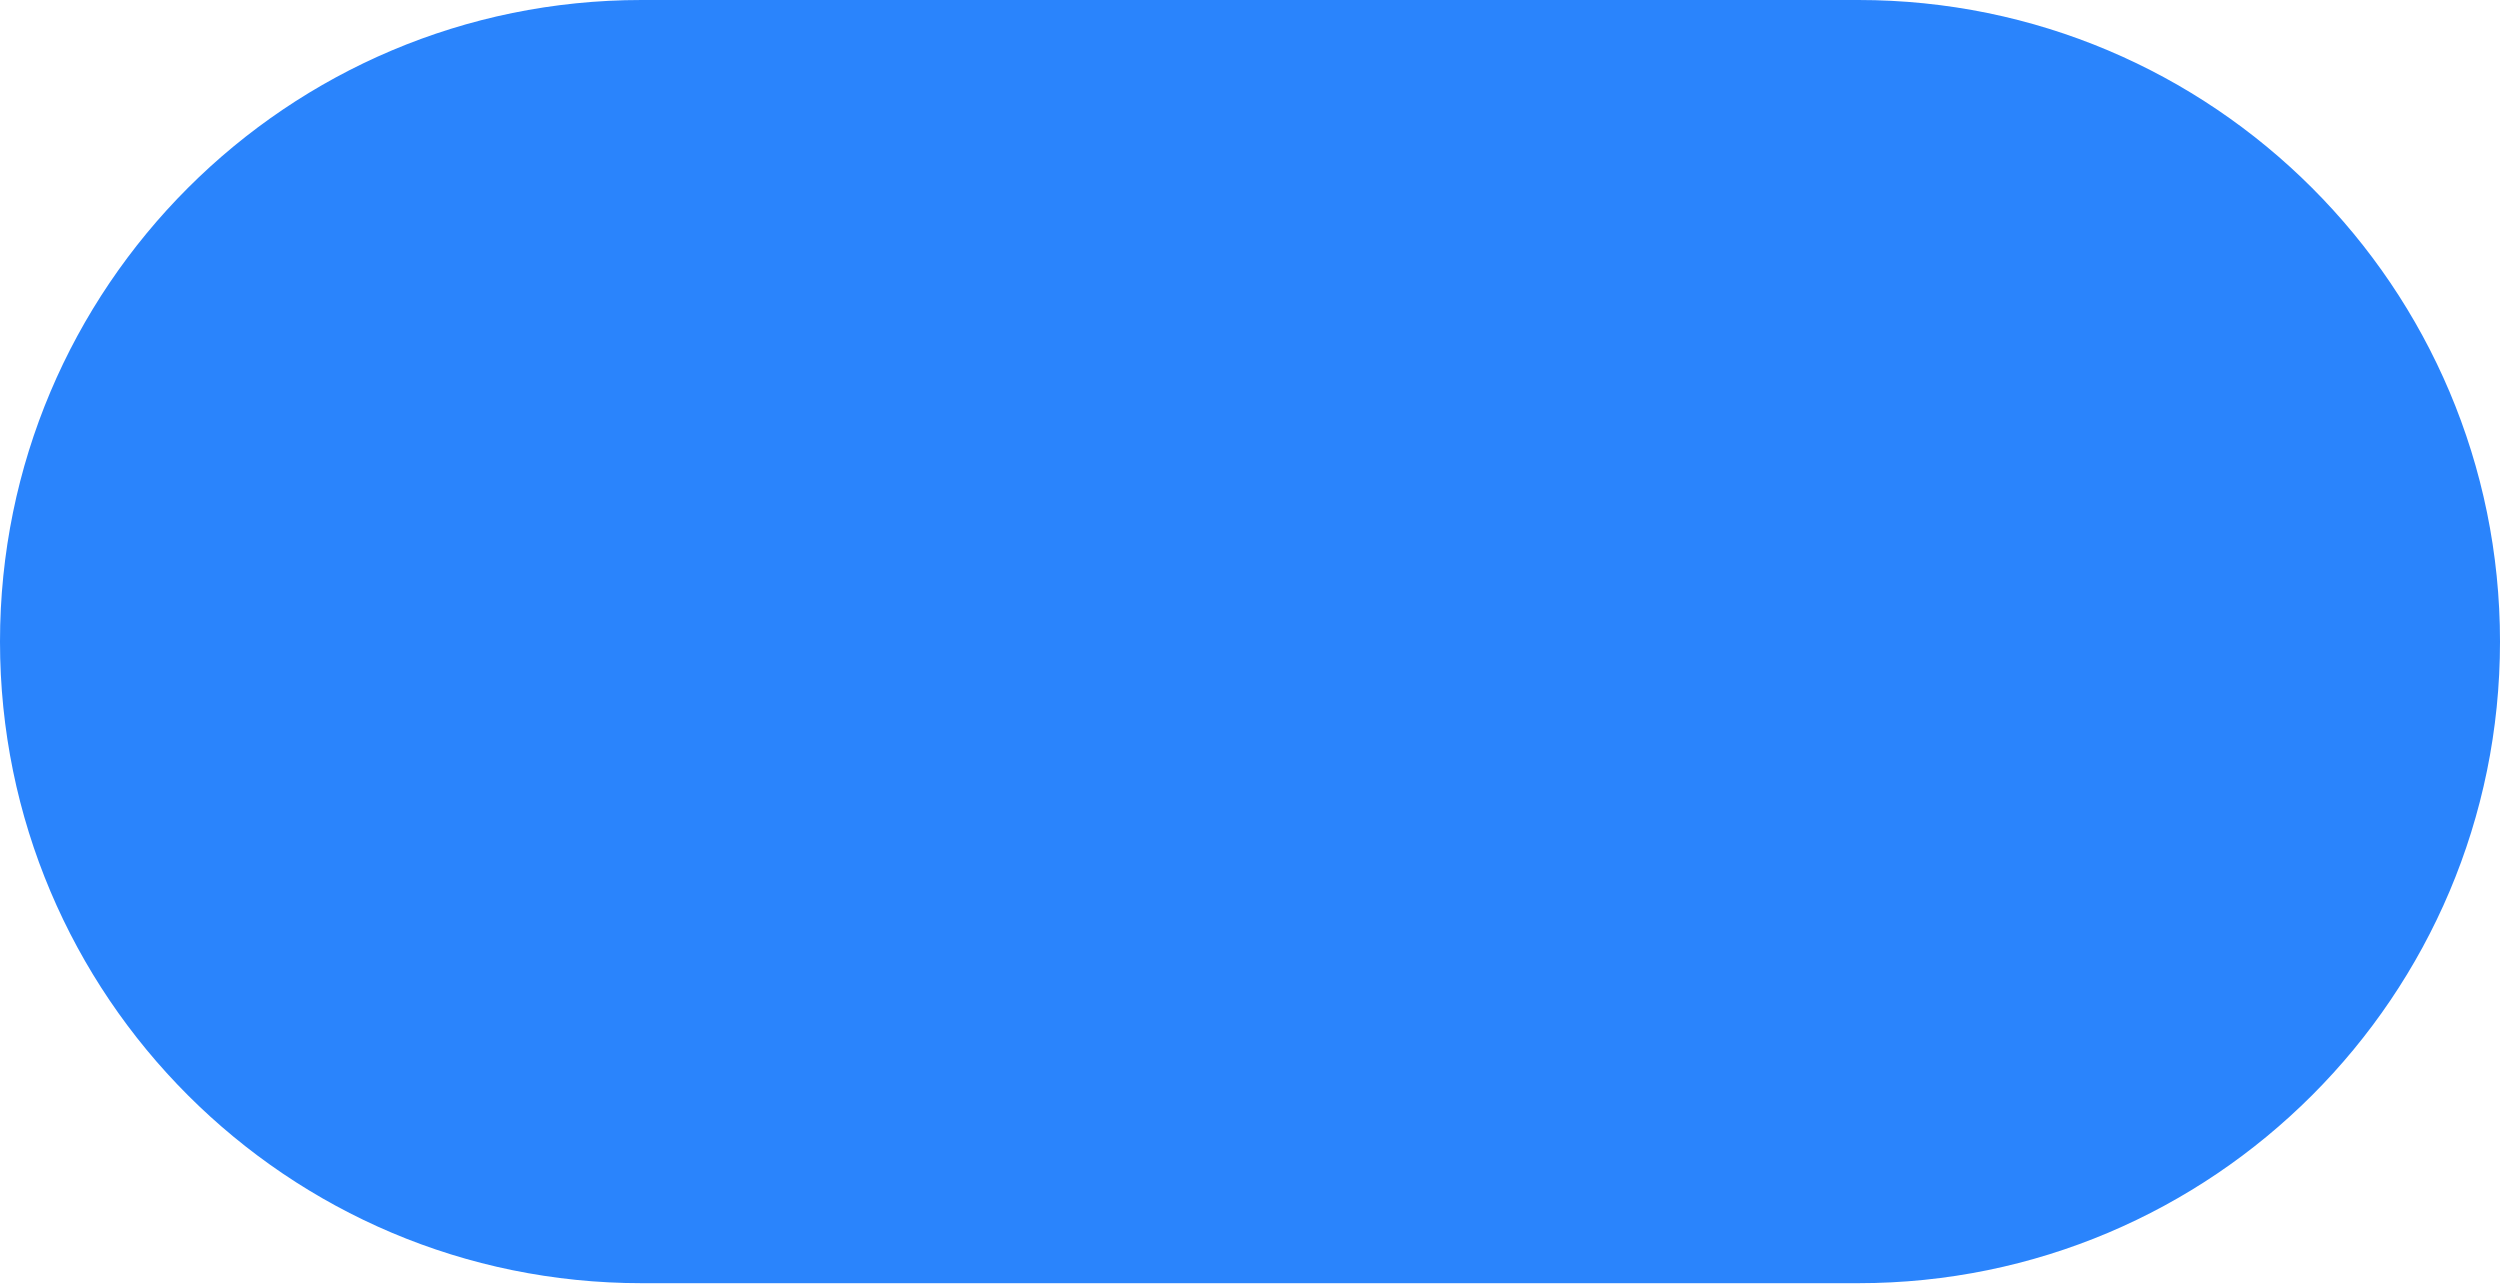
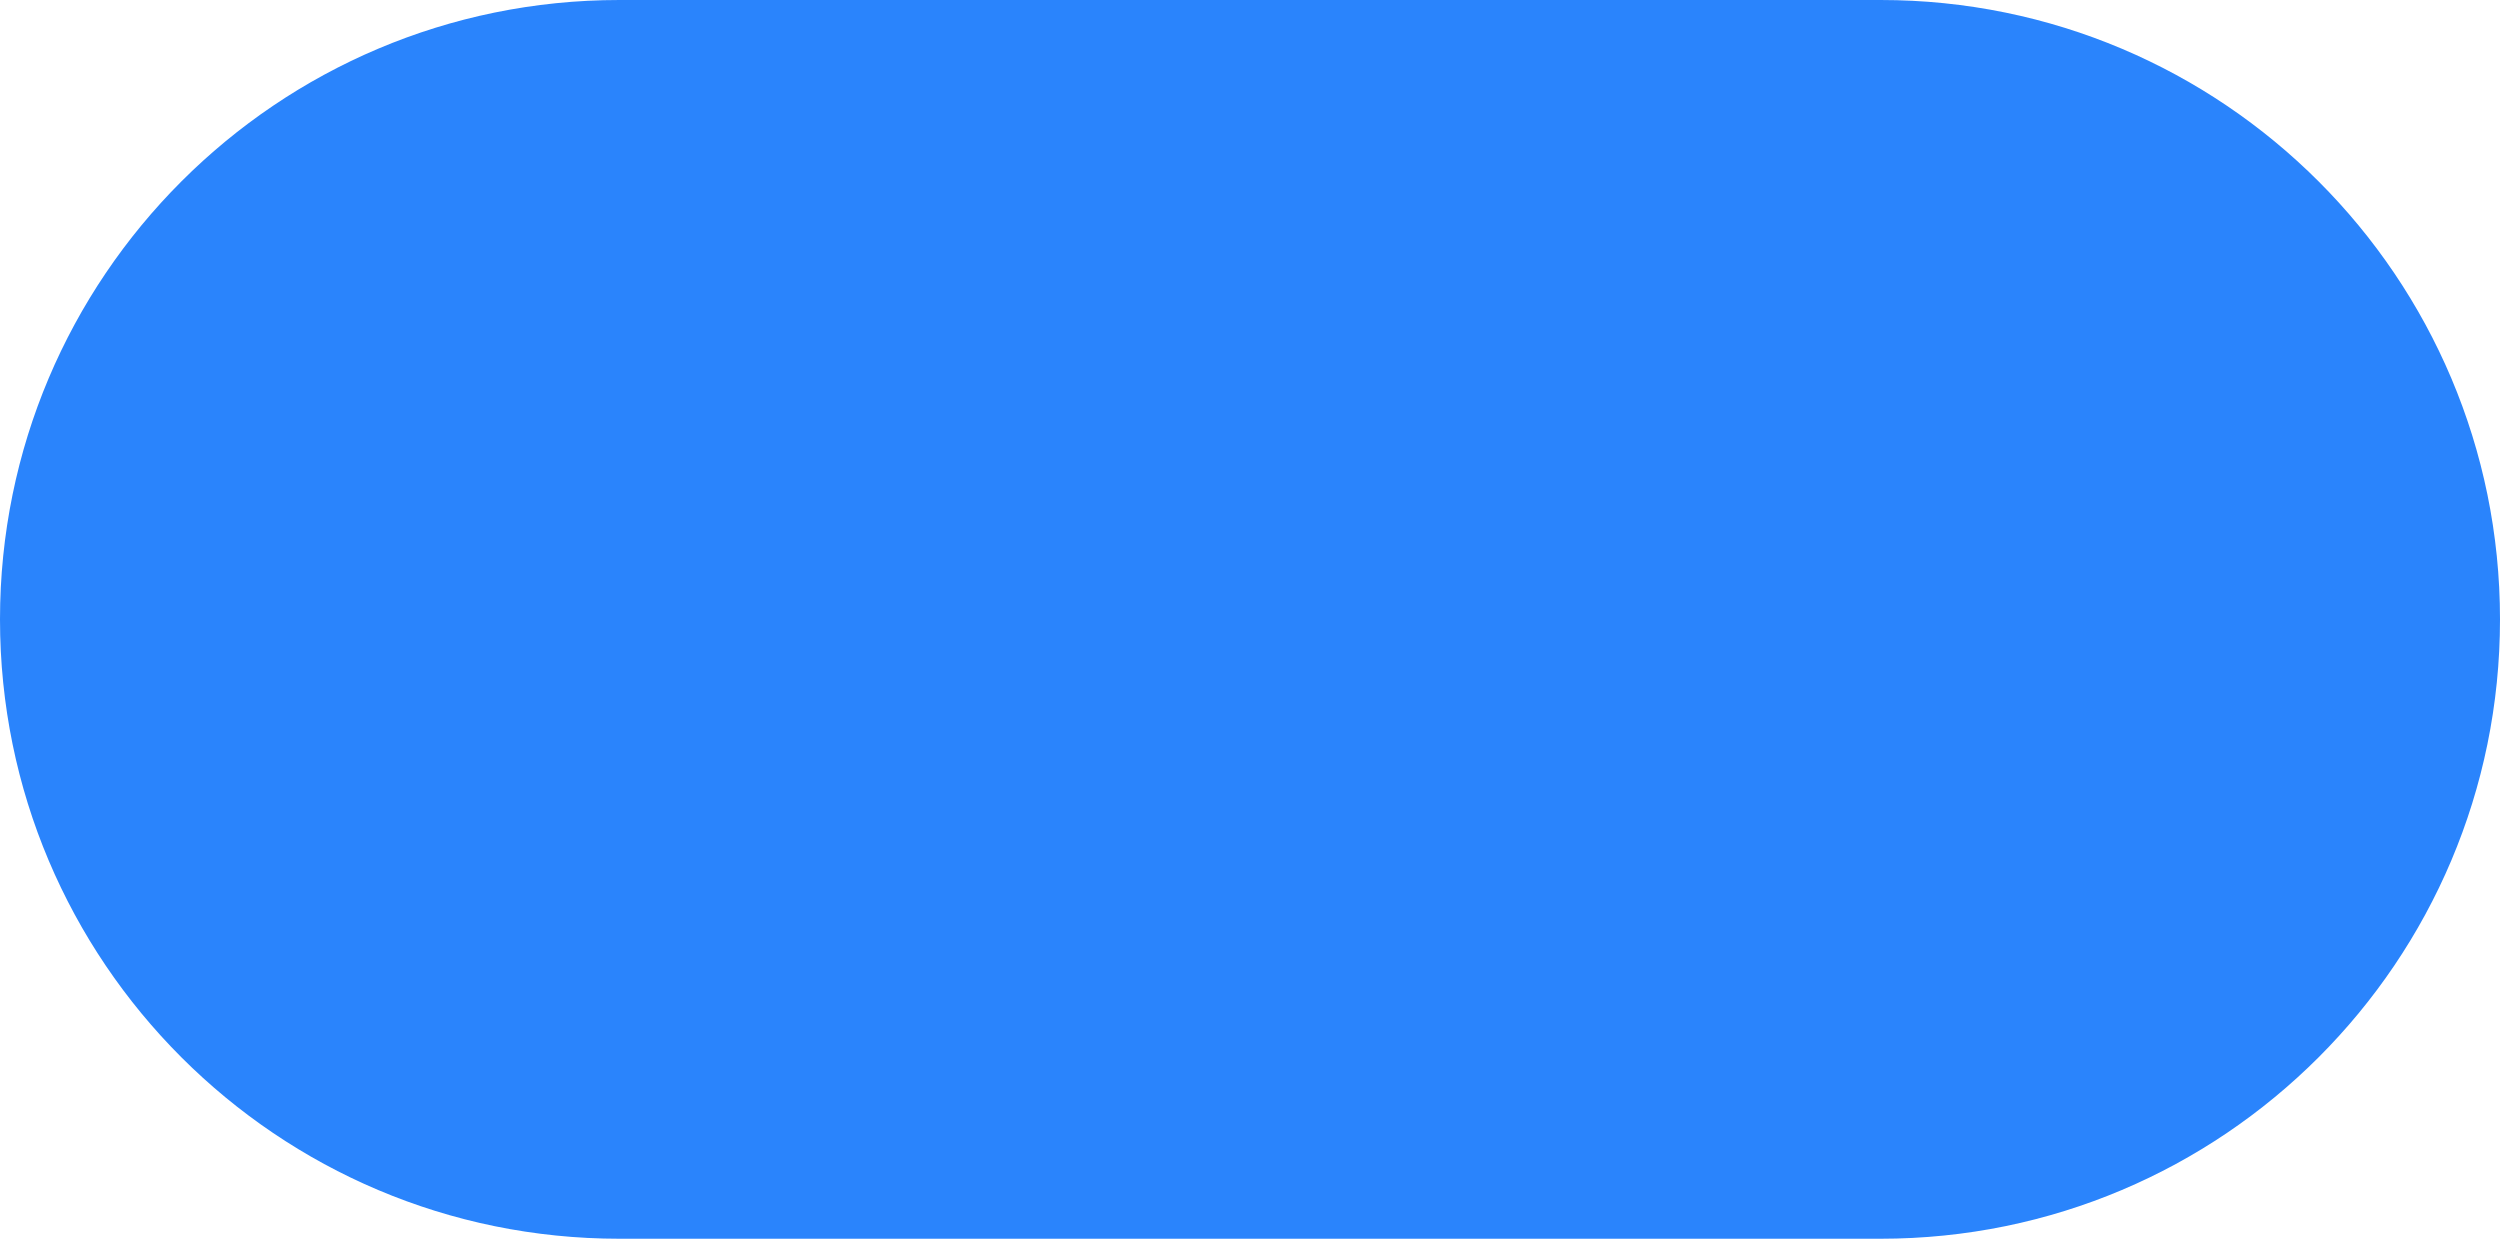
- <svg xmlns="http://www.w3.org/2000/svg" width="113" height="58" viewBox="0 0 113 58" fill="none">
-   <path d="M0 29C0 12.984 12.984 0 29 0H84C100.016 0 113 12.984 113 29C113 45.016 100.016 58 84 58H29C12.984 58 0 45.016 0 29Z" fill="#2A84FC" />
+ <svg xmlns="http://www.w3.org/2000/svg" width="111" height="55" viewBox="0 0 111 55" fill="none">
+   <path d="M0 27.5C0 12.312 12.312 0 27.5 0H83.5C98.688 0 111 12.312 111 27.5C111 42.688 98.688 55 83.5 55H27.5C12.312 55 0 42.688 0 27.5Z" fill="#2A84FC" />
</svg>
